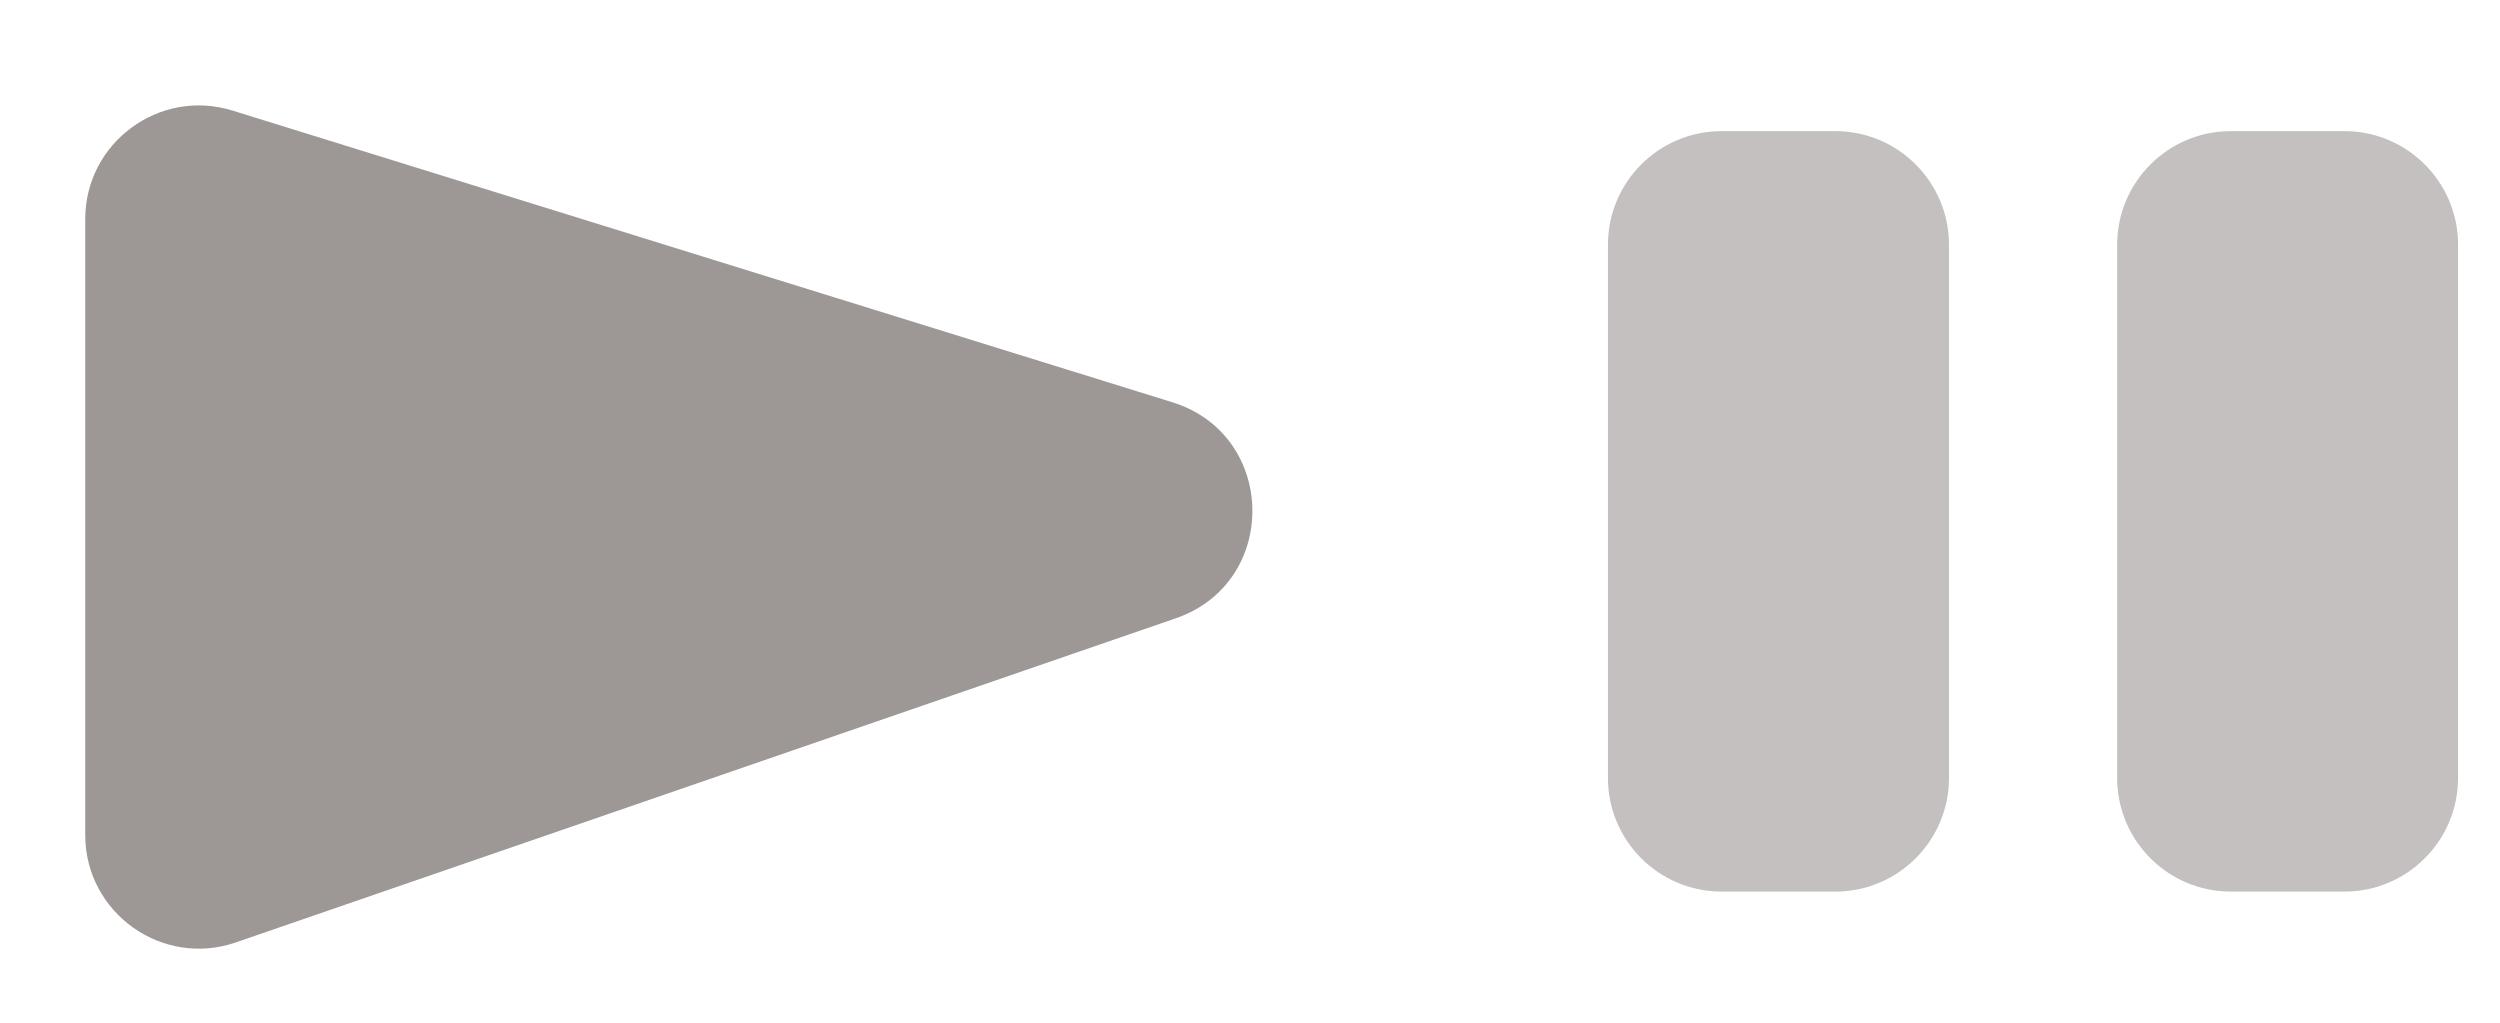
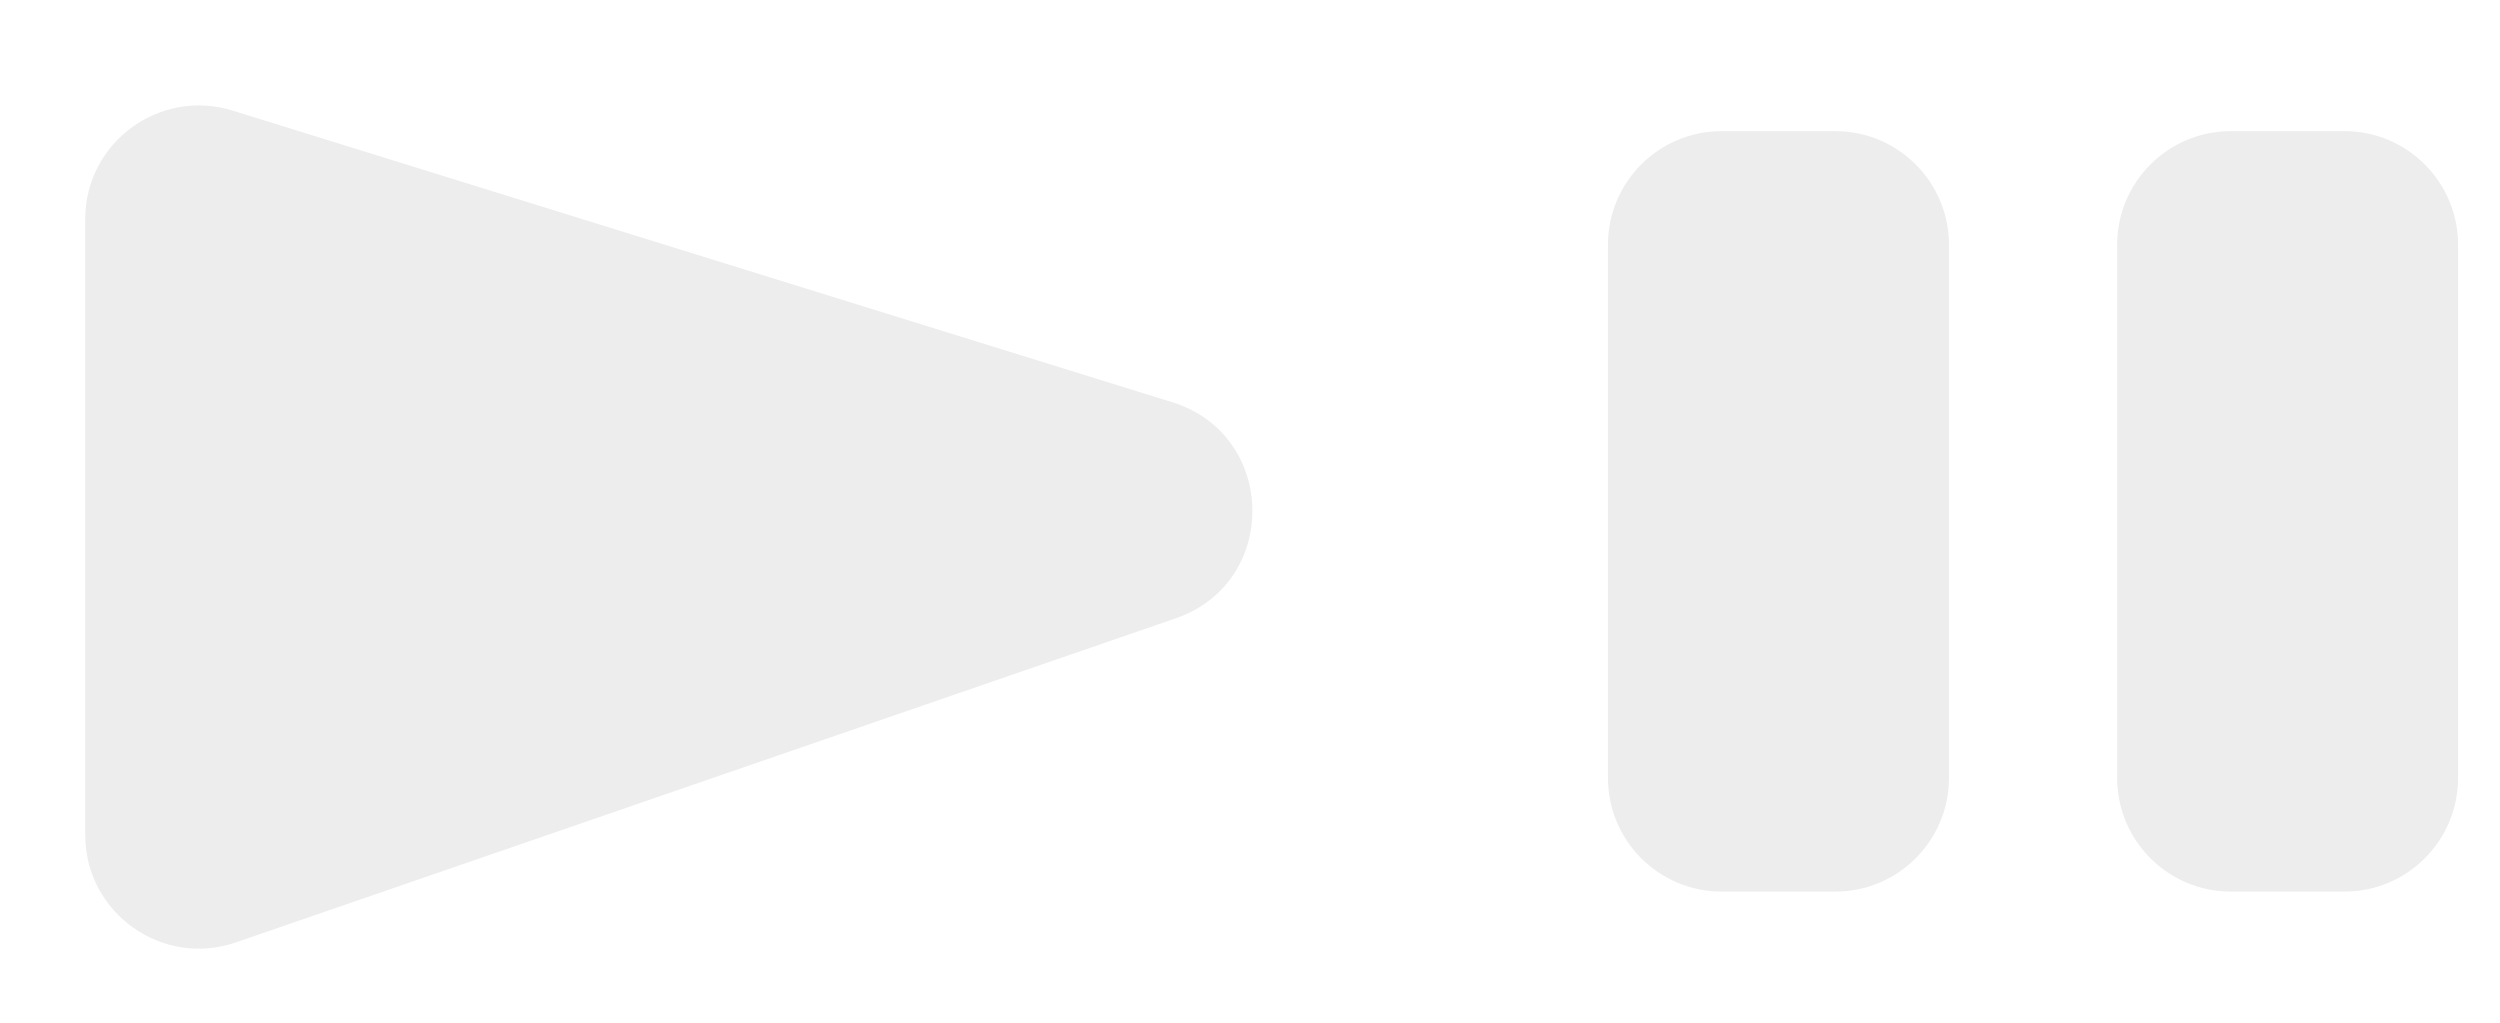
<svg xmlns="http://www.w3.org/2000/svg" width="22" height="9" viewBox="0 0 22 9" fill="none">
-   <path d="M0.75 1.928V7.347C0.75 8.034 1.427 8.517 2.076 8.293L10.347 5.441C11.261 5.126 11.24 3.827 10.317 3.54L2.046 0.973C1.403 0.774 0.75 1.255 0.75 1.928Z" fill="#9D9896" />
-   <path fill-rule="evenodd" clip-rule="evenodd" d="M16.151 1.154C16.703 1.154 17.151 1.602 17.151 2.154V6.846C17.151 7.398 16.703 7.846 16.151 7.846H15.15C14.598 7.846 14.15 7.398 14.15 6.846V2.154C14.15 1.602 14.598 1.154 15.15 1.154H16.151Z" fill="#C3C0BF" />
-   <path fill-rule="evenodd" clip-rule="evenodd" d="M20.631 1.154C21.183 1.154 21.631 1.602 21.631 2.154V6.846C21.631 7.398 21.183 7.846 20.631 7.846H19.631C19.079 7.846 18.631 7.398 18.631 6.846V2.154C18.631 1.602 19.079 1.154 19.631 1.154H20.631Z" fill="#C3C0BF" />
+   <path d="M0.75 1.928V7.347C0.75 8.034 1.427 8.517 2.076 8.293L10.347 5.441C11.261 5.126 11.24 3.827 10.317 3.54L2.046 0.973C1.403 0.774 0.75 1.255 0.75 1.928Z" fill="#EDEDED" />
+   <path fill-rule="evenodd" clip-rule="evenodd" d="M16.151 1.154C16.703 1.154 17.151 1.602 17.151 2.154V6.846C17.151 7.398 16.703 7.846 16.151 7.846H15.15C14.598 7.846 14.15 7.398 14.15 6.846V2.154C14.15 1.602 14.598 1.154 15.15 1.154H16.151Z" fill="#EDEDED" />
+   <path fill-rule="evenodd" clip-rule="evenodd" d="M20.631 1.154C21.183 1.154 21.631 1.602 21.631 2.154V6.846C21.631 7.398 21.183 7.846 20.631 7.846H19.631C19.079 7.846 18.631 7.398 18.631 6.846V2.154C18.631 1.602 19.079 1.154 19.631 1.154H20.631Z" fill="#EDEDED" />
</svg>
